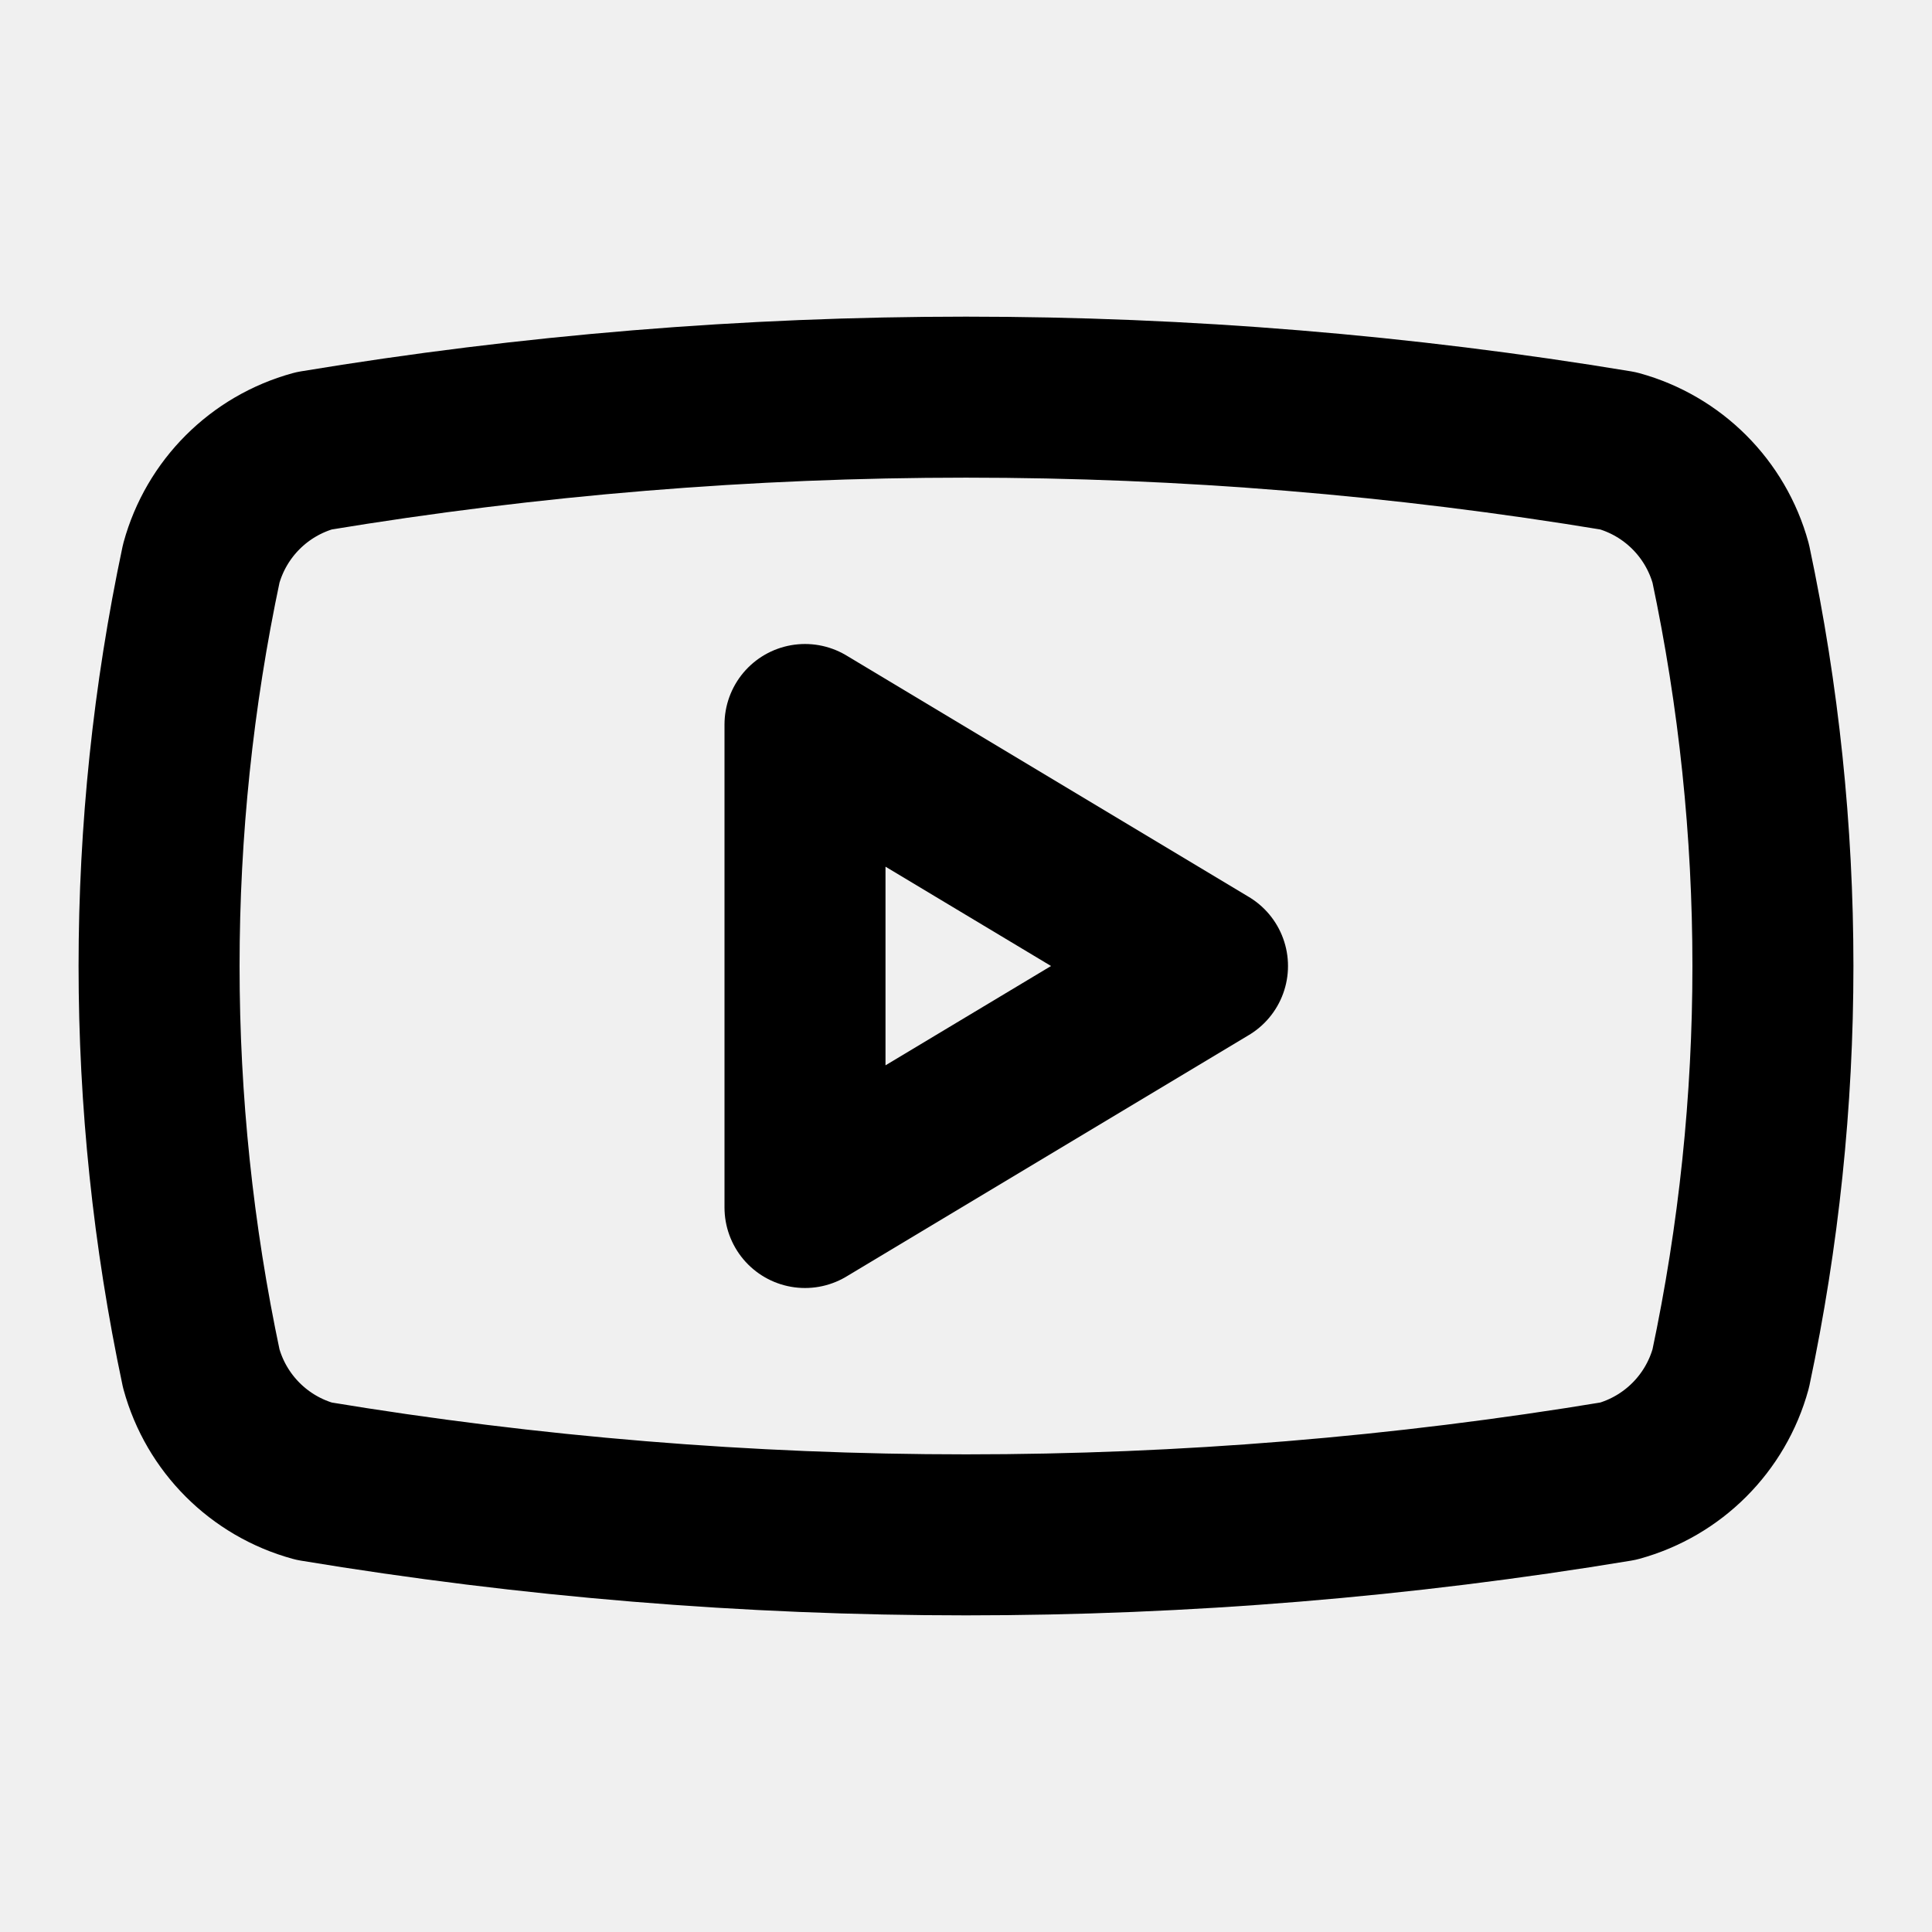
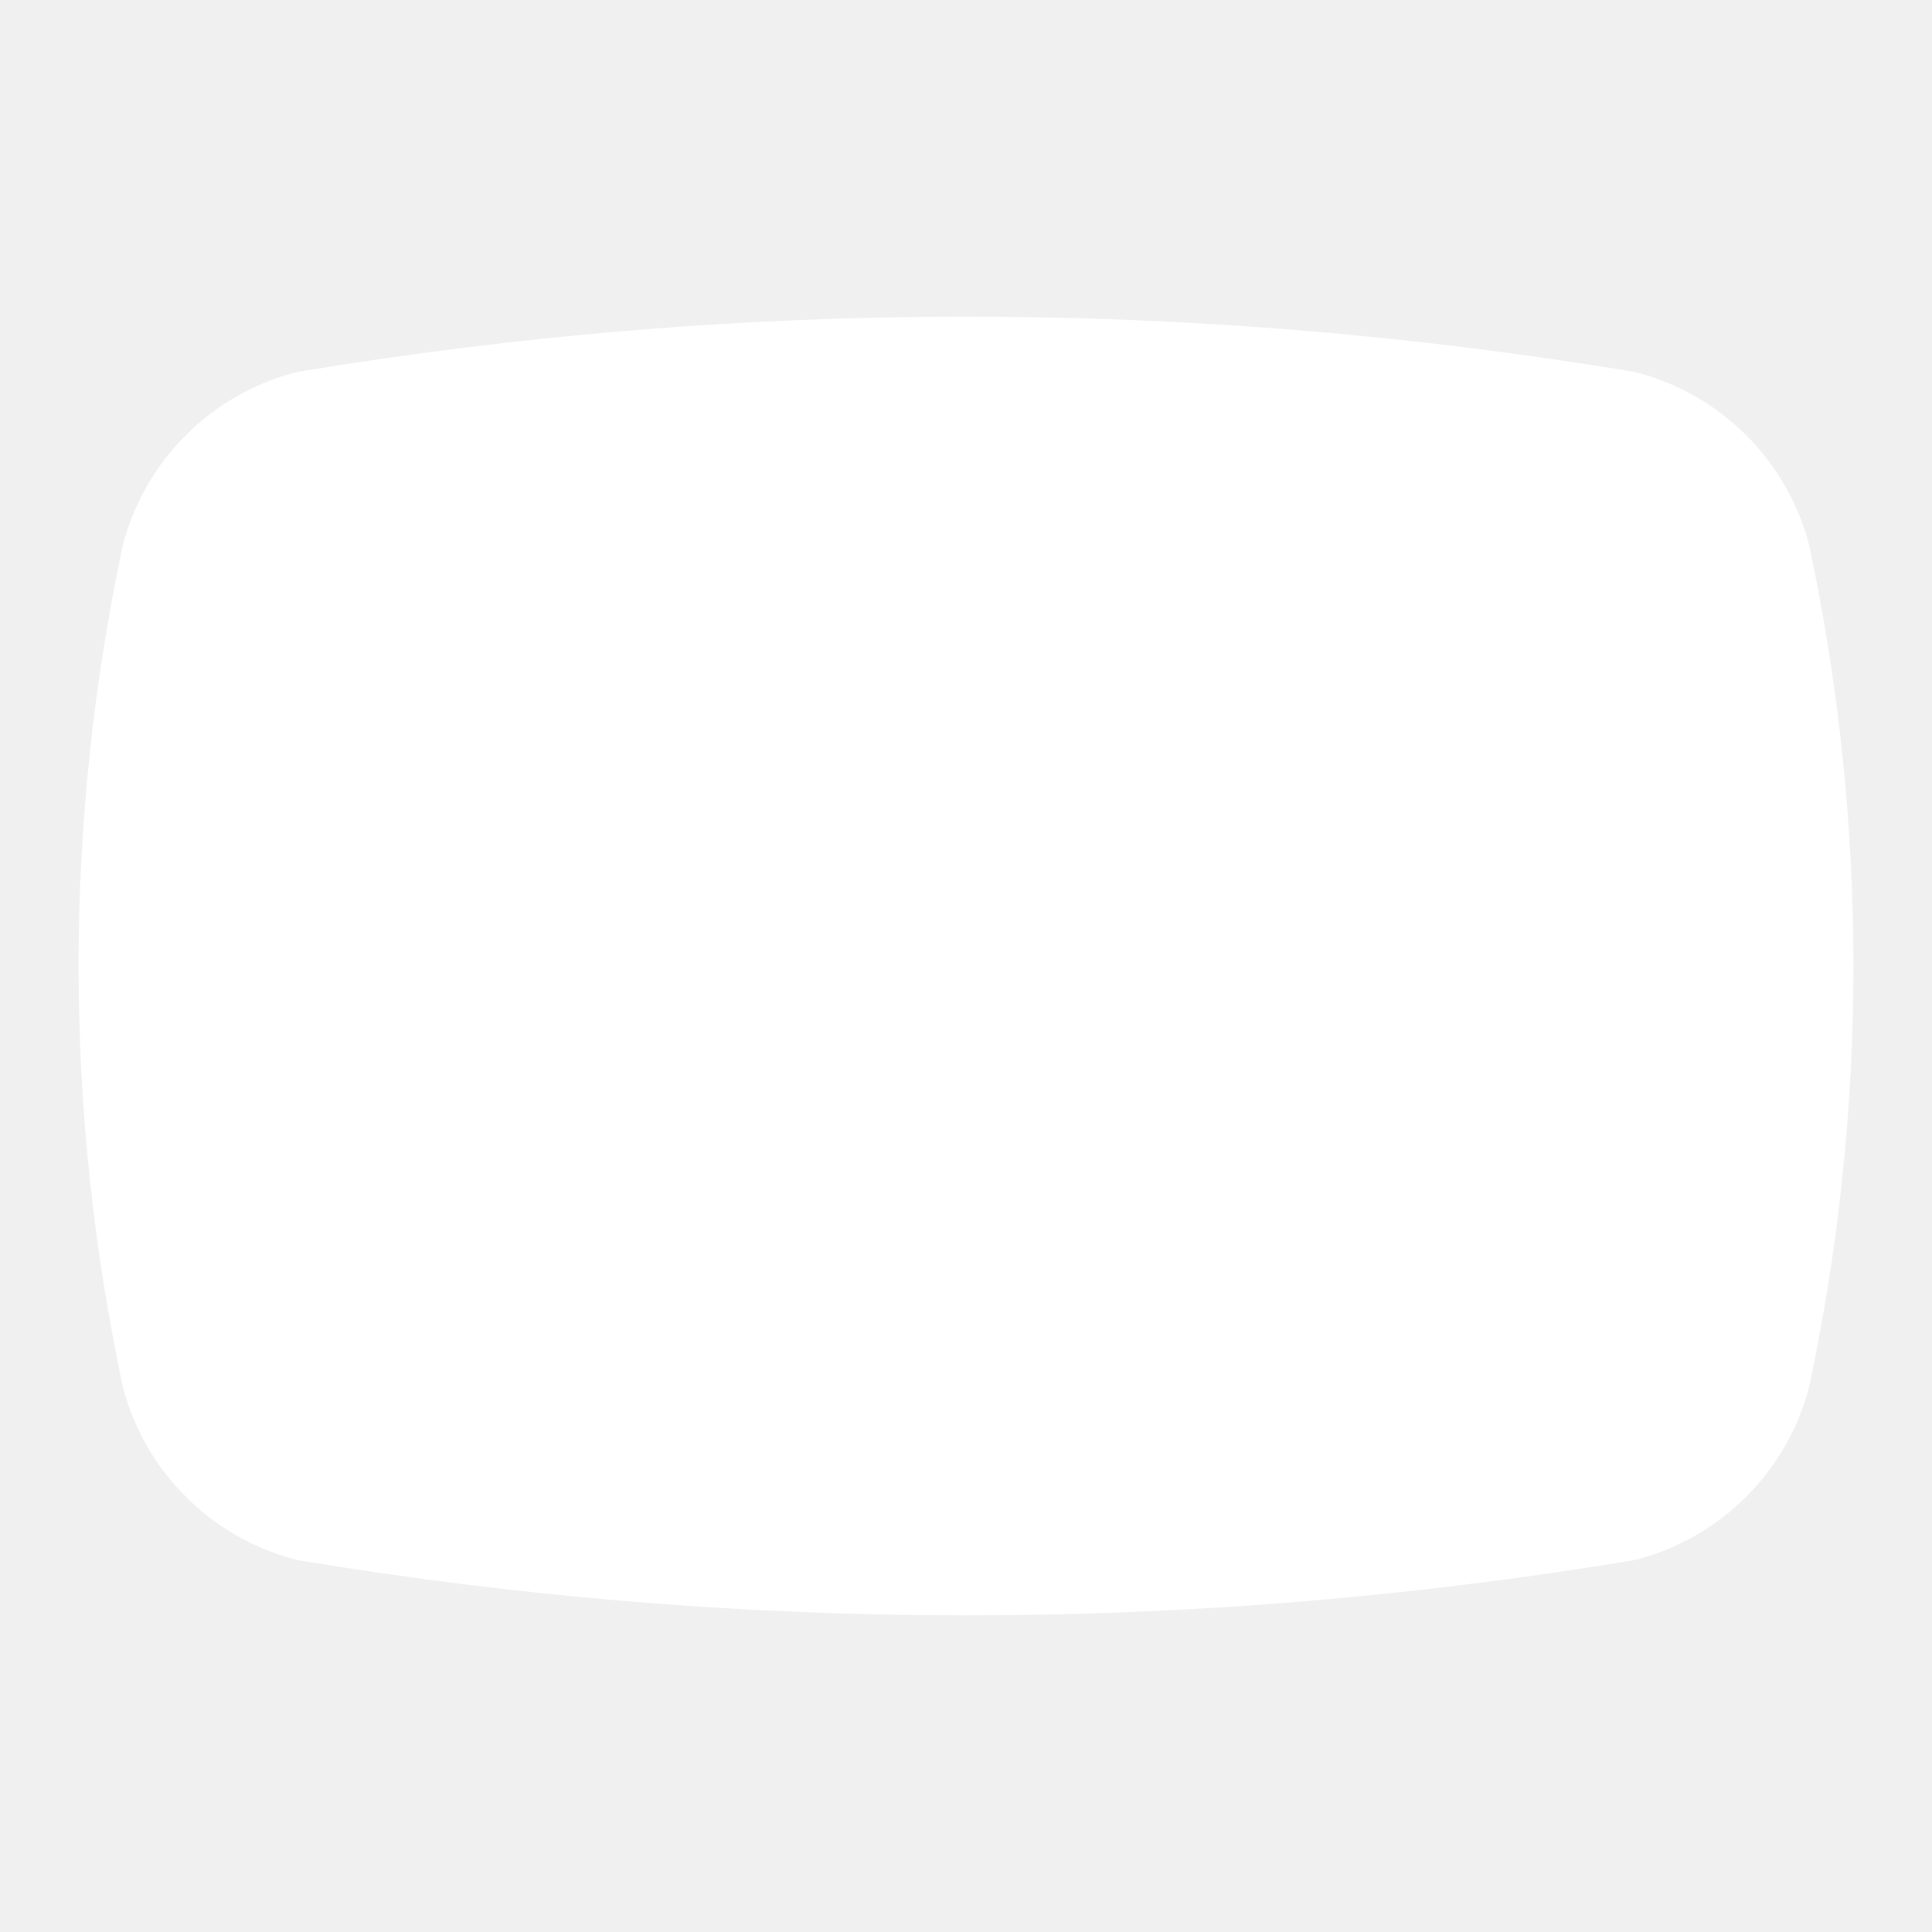
- <svg xmlns="http://www.w3.org/2000/svg" width="24" height="24" viewBox="0 0 24 24" fill="none" stroke="currentColor" stroke-width="2" stroke-linecap="round" stroke-linejoin="round" class="lucide lucide-youtube-icon lucide-youtube">
+ <svg xmlns="http://www.w3.org/2000/svg" width="24" height="24" viewBox="0 0 24 24" fill="white" stroke="white" stroke-width="2" stroke-linecap="round" stroke-linejoin="round" class="lucide lucide-youtube-icon lucide-youtube">
  <path d="M2.5 17a24.12 24.12 0 0 1 0-10 2 2 0 0 1 1.4-1.4 49.56 49.56 0 0 1 16.2 0A2 2 0 0 1 21.5 7a24.12 24.12 0 0 1 0 10 2 2 0 0 1-1.4 1.4 49.55 49.55 0 0 1-16.2 0A2 2 0 0 1 2.5 17" />
  <path d="m10 15 5-3-5-3z" />
</svg>
